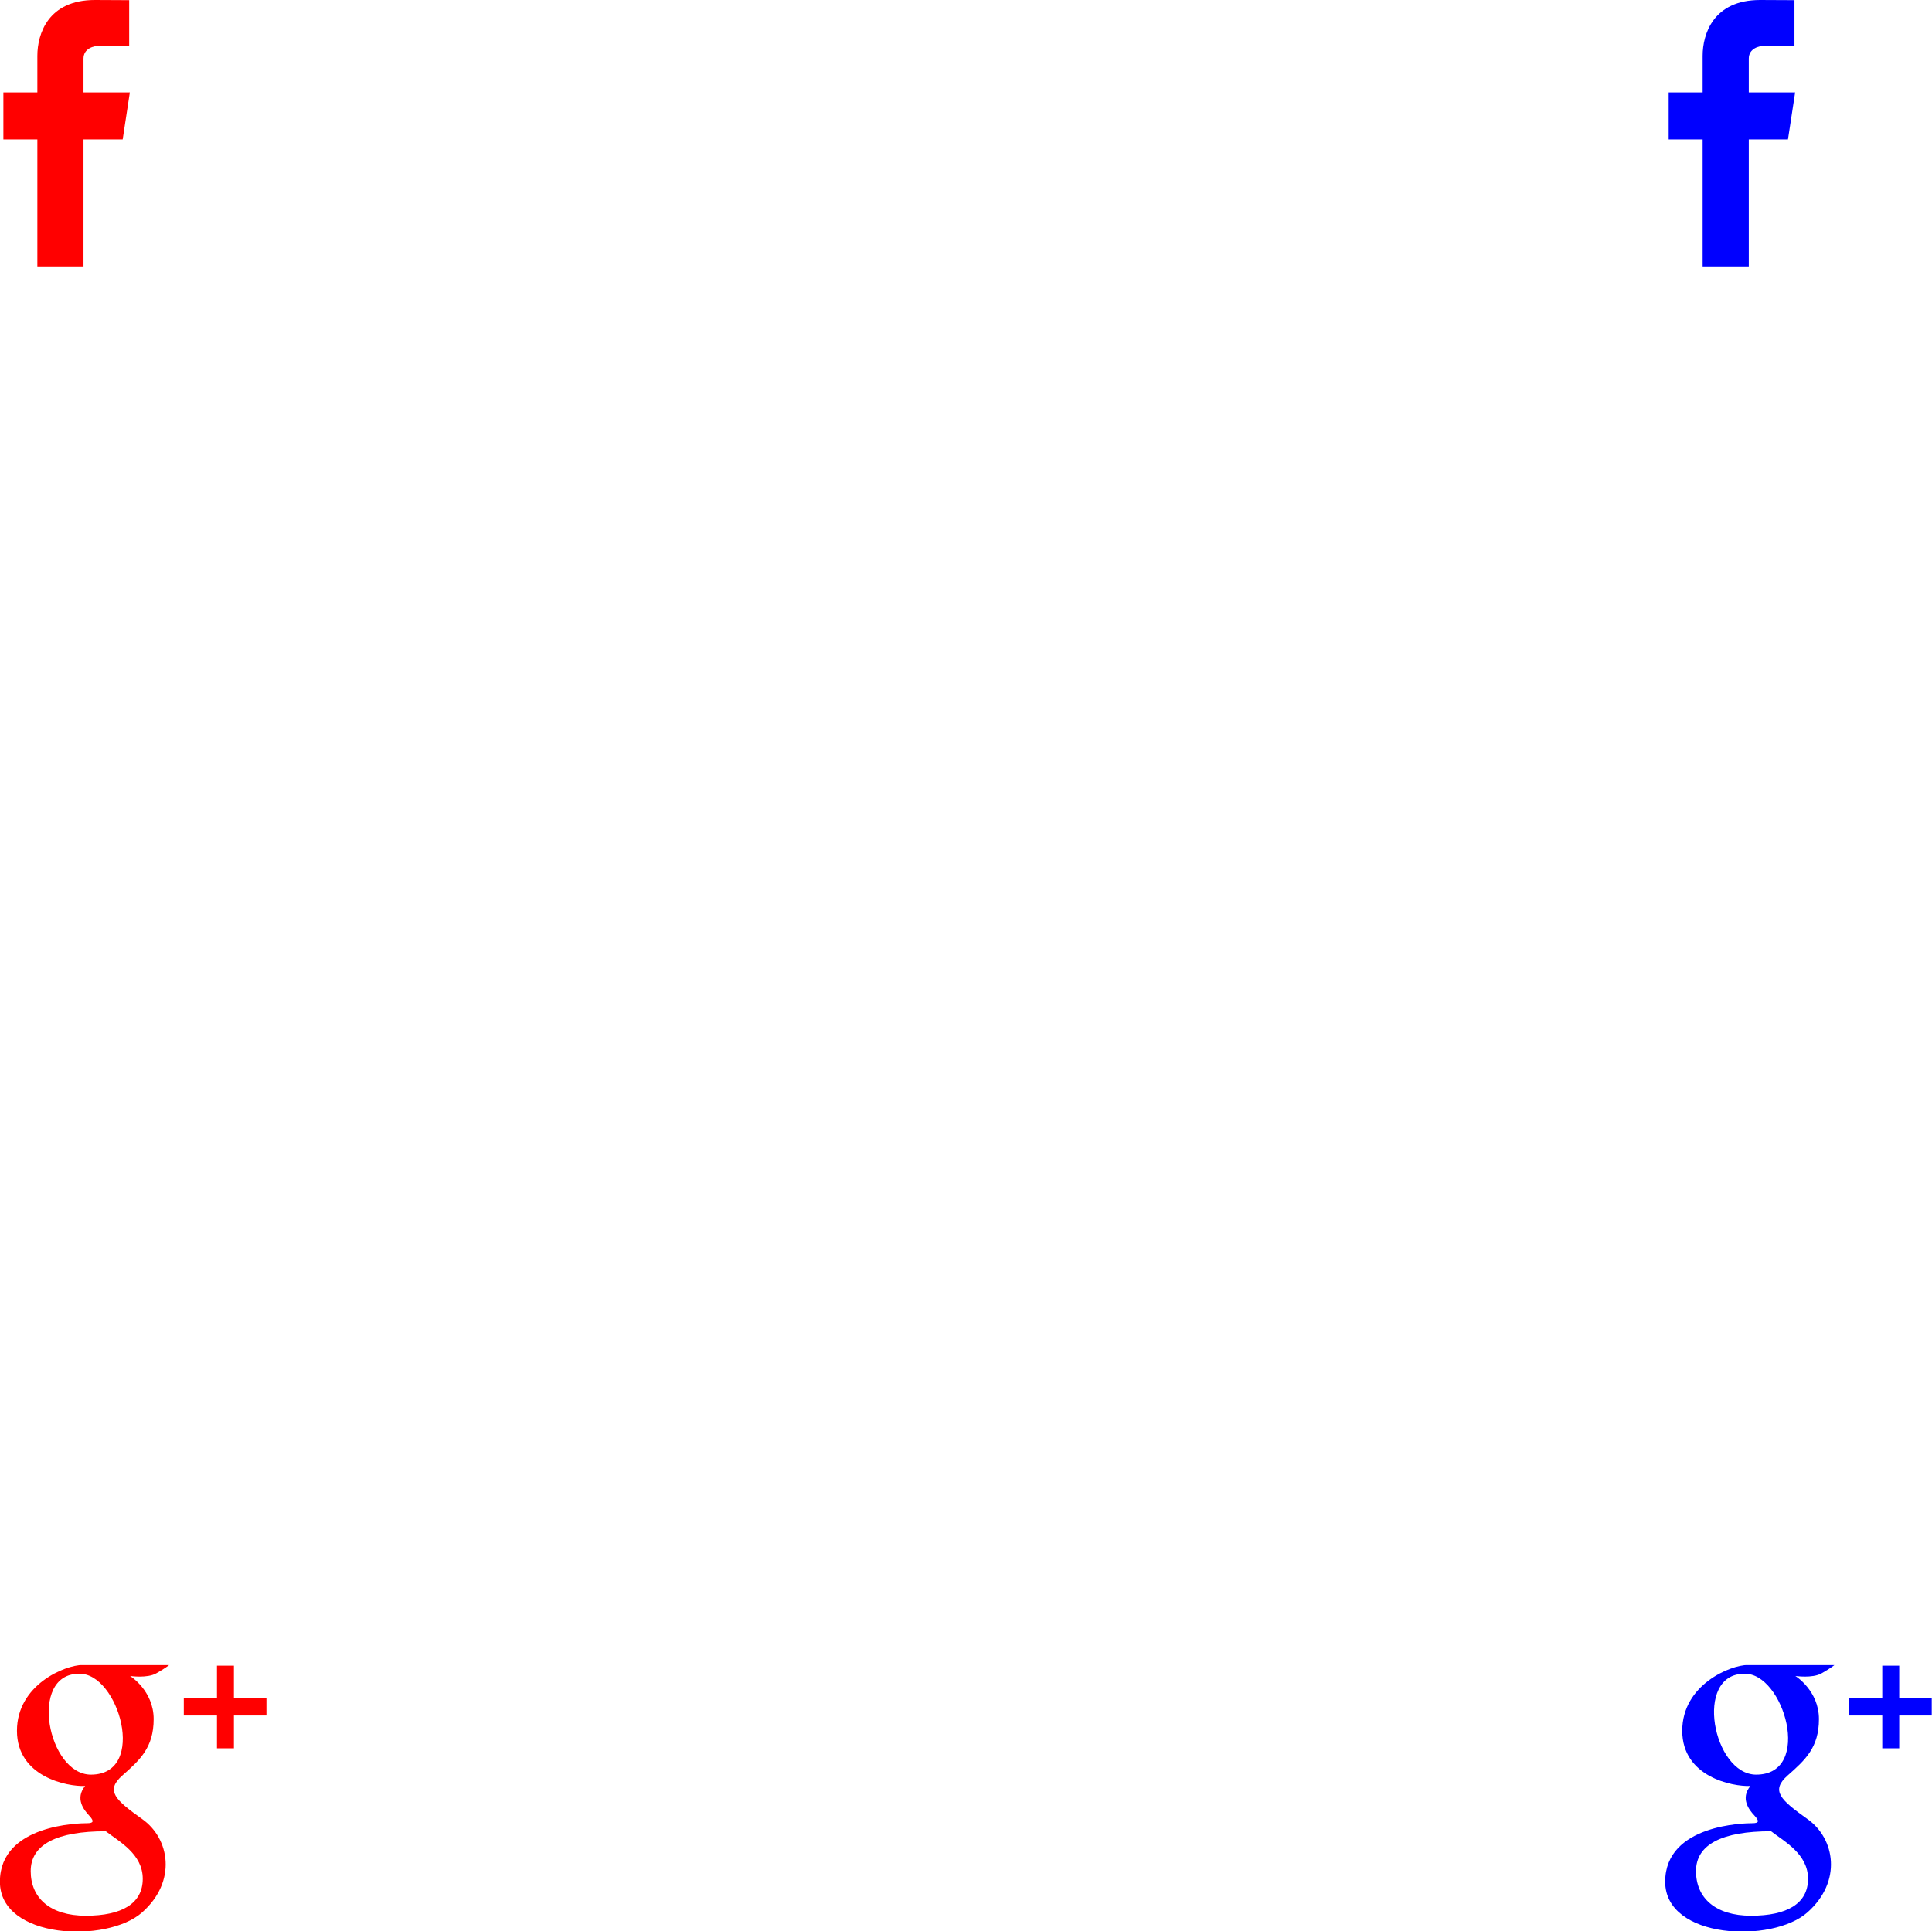
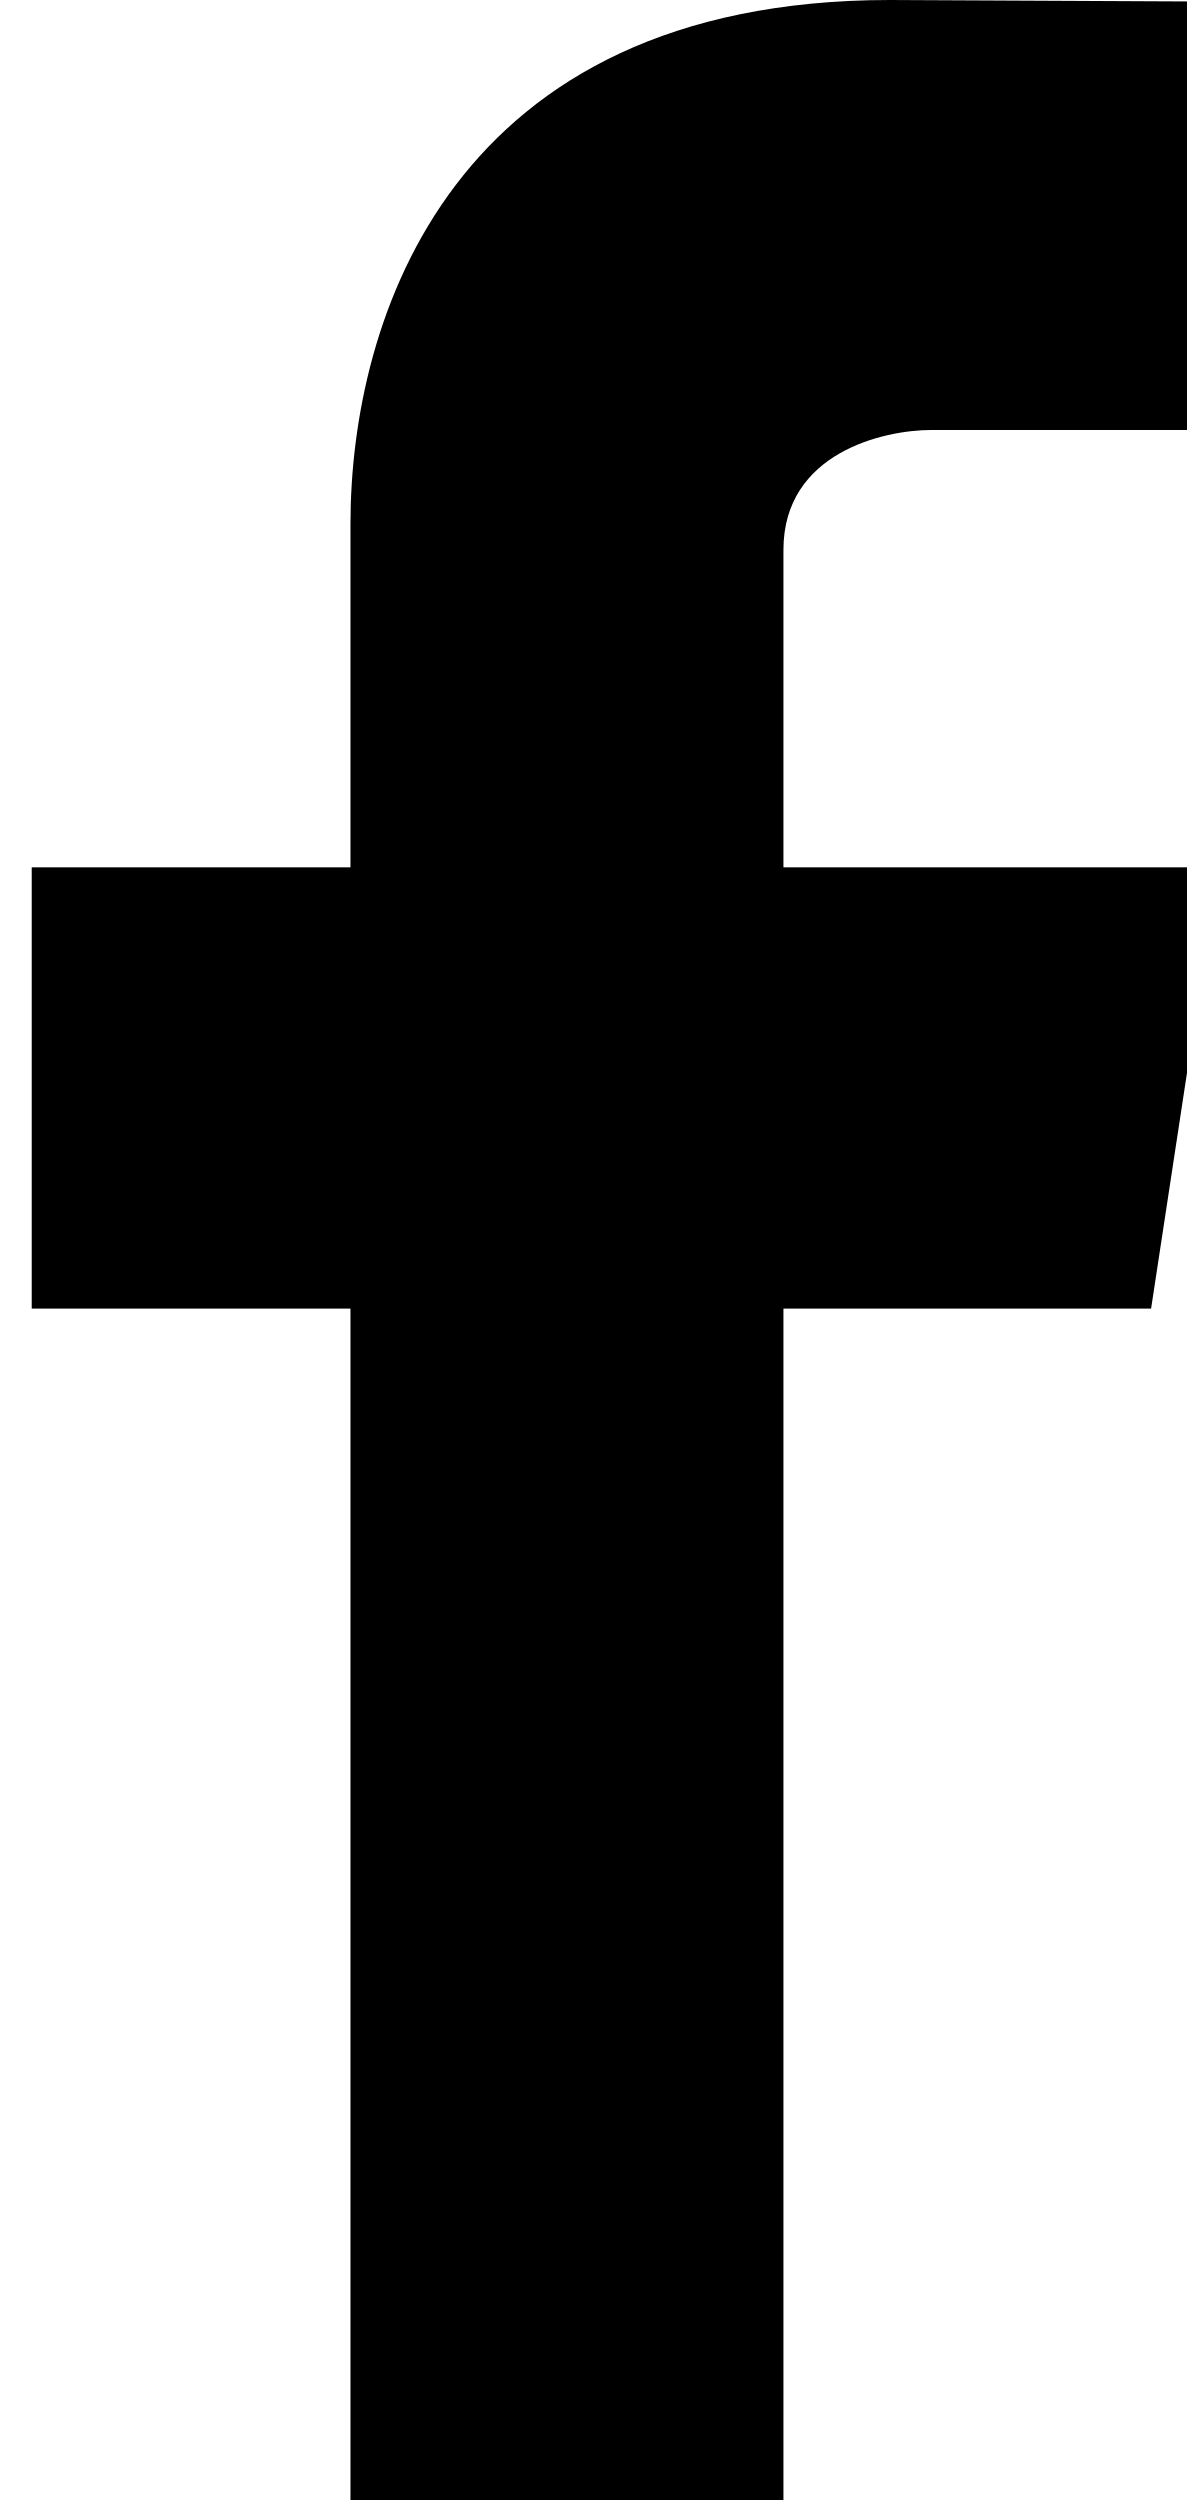
<svg xmlns="http://www.w3.org/2000/svg" xmlns:xlink="http://www.w3.org/1999/xlink">
  <symbol id="facebook" viewBox="0 0 8 16">
    <path d="M7.797,5.551 C7.797,5.551 5.014,5.551 5.014,5.551 C5.014,5.551 5.014,3.519 5.014,3.519 C5.014,2.896 5.658,2.752 5.959,2.752 C6.258,2.752 7.757,2.752 7.757,2.752 C7.757,2.752 7.757,0.010 7.757,0.010 C7.757,0.010 5.696,0.000 5.696,0.000 C2.885,0.000 2.243,2.044 2.243,3.354 C2.243,3.354 2.243,5.551 2.243,5.551 C2.243,5.551 0.203,5.551 0.203,5.551 C0.203,5.551 0.203,8.375 0.203,8.375 C0.203,8.375 2.243,8.375 2.243,8.375 C2.243,12.001 2.243,16.000 2.243,16.000 C2.243,16.000 5.014,16.000 5.014,16.000 C5.014,16.000 5.014,11.960 5.014,8.375 C5.014,8.375 7.367,8.375 7.367,8.375 C7.367,8.375 7.797,5.551 7.797,5.551 Z" />
  </symbol>
-   <symbol id="google" viewBox="0 0 16 16">
-     <path d="M14.047,3.025 C14.047,3.025 14.047,4.997 14.047,4.997 C14.047,4.997 13.029,4.997 13.029,4.997 C13.029,4.997 13.029,3.025 13.029,3.025 C13.029,3.025 11.037,3.025 11.037,3.025 C11.037,3.025 11.037,2.002 11.037,2.002 C11.037,2.002 13.029,2.002 13.029,2.002 C13.029,2.002 13.029,0.033 13.029,0.033 C13.029,0.033 14.047,0.033 14.047,0.033 C14.047,0.033 14.047,2.002 14.047,2.002 C14.047,2.002 16.006,2.002 16.006,2.002 C16.006,2.002 16.006,3.025 16.006,3.025 C16.006,3.025 14.047,3.025 14.047,3.025 ZM7.810,0.652 C7.810,0.652 9.227,1.528 9.227,3.241 C9.227,4.953 8.398,5.700 7.354,6.622 C6.309,7.543 6.918,8.092 8.551,9.255 C10.184,10.417 10.641,12.989 8.529,14.855 C6.418,16.720 -0.006,16.470 -0.006,13.009 C-0.006,9.547 4.828,9.495 5.221,9.495 C5.611,9.495 5.678,9.385 5.352,9.034 C5.023,8.685 4.500,8.005 5.111,7.258 C4.021,7.302 1.018,6.709 1.018,3.943 C1.018,1.177 3.914,-0.008 4.957,-0.008 C6.004,-0.008 9.160,-0.008 10.162,-0.008 C10.162,-0.008 9.924,0.191 9.379,0.497 C8.834,0.804 7.810,0.652 7.810,0.652 ZM1.844,12.372 C1.844,13.975 2.998,15.050 5.152,15.050 C7.305,15.050 8.572,14.326 8.572,12.833 C8.572,11.339 7.148,10.593 6.352,9.978 C3.412,9.978 1.844,10.768 1.844,12.372 ZM4.740,0.520 C1.691,0.520 2.867,6.577 5.459,6.577 C8.898,6.577 7.113,0.431 4.740,0.520 Z" />
-   </symbol>
-   <symbol id="twitter" viewBox="0 0 16 14">
-     <path d="M16.000,1.682 C15.730,1.843 14.922,2.162 14.168,2.242 C14.651,1.961 15.367,1.042 15.544,0.311 C15.079,0.631 14.012,1.096 13.484,1.096 C13.484,1.096 13.484,1.098 13.485,1.099 C12.884,0.422 12.038,-0.000 11.099,-0.000 C9.276,-0.000 7.798,1.591 7.798,3.554 C7.798,3.827 7.828,4.092 7.883,4.346 C7.883,4.346 7.882,4.346 7.882,4.346 C5.409,4.278 2.519,2.944 0.890,0.659 C-0.110,2.525 0.755,4.599 1.891,5.354 C1.503,5.388 0.786,5.307 0.449,4.955 C0.426,6.192 0.979,7.833 2.995,8.427 C2.606,8.653 1.921,8.589 1.621,8.540 C1.727,9.586 3.086,10.953 4.571,10.953 C4.042,11.611 2.235,12.809 -0.000,12.428 C1.519,13.423 3.289,14.000 5.163,14.000 C10.488,14.000 14.624,9.352 14.401,3.619 C14.401,3.612 14.399,3.605 14.399,3.600 C14.399,3.584 14.401,3.568 14.401,3.554 C14.401,3.537 14.399,3.520 14.399,3.501 C14.884,3.146 15.534,2.514 16.000,1.682 Z" />
-   </symbol>
-   <symbol id="vk" viewBox="0 0 17 10">
-     <path d="M13.813,9.999 C13.787,9.999 13.760,9.999 13.734,9.999 C12.871,9.854 12.284,9.231 11.783,8.653 C11.500,8.327 11.067,7.589 10.549,7.674 C9.814,7.795 10.179,9.081 9.872,9.632 C9.625,10.077 8.569,9.997 7.842,9.918 C5.546,9.668 4.373,8.412 3.344,7.062 C2.245,5.620 1.389,4.110 0.597,2.453 C0.341,1.916 0.000,1.323 0.000,0.658 C0.372,0.347 0.979,0.454 1.592,0.454 C2.112,0.454 2.924,0.338 3.304,0.536 C3.530,0.654 3.758,1.279 3.941,1.678 C4.360,2.594 4.746,3.253 5.255,4.003 C5.475,4.328 5.813,4.941 6.210,4.860 C6.595,4.780 6.631,3.809 6.648,3.187 C6.667,2.481 6.647,1.604 6.449,1.229 C6.262,0.876 5.919,0.869 5.573,0.658 C5.861,0.064 6.651,0.005 7.603,0.005 C8.404,0.005 9.521,-0.086 9.833,0.454 C10.150,1.004 9.932,1.995 9.912,2.739 C9.890,3.573 9.749,4.435 10.310,4.819 C10.743,4.771 10.975,4.340 11.226,4.003 C11.775,3.266 12.115,2.627 12.540,1.678 C12.714,1.288 12.901,0.617 13.216,0.495 C13.697,0.309 14.463,0.454 15.167,0.454 C15.743,0.454 16.773,0.291 16.958,0.699 C17.112,1.037 16.660,1.892 16.520,2.127 C15.988,3.023 15.464,3.593 14.888,4.370 C14.658,4.681 14.184,5.179 14.212,5.675 C14.233,6.053 14.603,6.342 14.888,6.614 C15.507,7.201 15.940,7.630 16.441,8.286 C16.630,8.533 17.037,9.068 16.998,9.388 C16.877,10.384 14.586,9.759 13.813,9.999 Z" />
-   </symbol>
-   <view id="facebook-view" viewBox="0 0 8 16" />
-   <view id="facebook-view-hover" viewBox="100 0 8 16" />
-   <view id="google-view" viewBox="0 100 16 16" />
-   <view id="google-view-hover" viewBox="100 100 16 16" />
-   <use xlink:href="#facebook" width="8" height="16" x="0" y="0" fill="red" />
-   <use xlink:href="#facebook" width="8" height="16" x="100" y="0" fill="blue" />
-   <use xlink:href="#google" width="16" height="16" x="0" y="100" fill="red" />
-   <use xlink:href="#google" width="16" height="16" x="100" y="100" fill="blue" />
+   <use xlink:href="#facebook" width="8" height="16" x="0" y="0" />
</svg>
